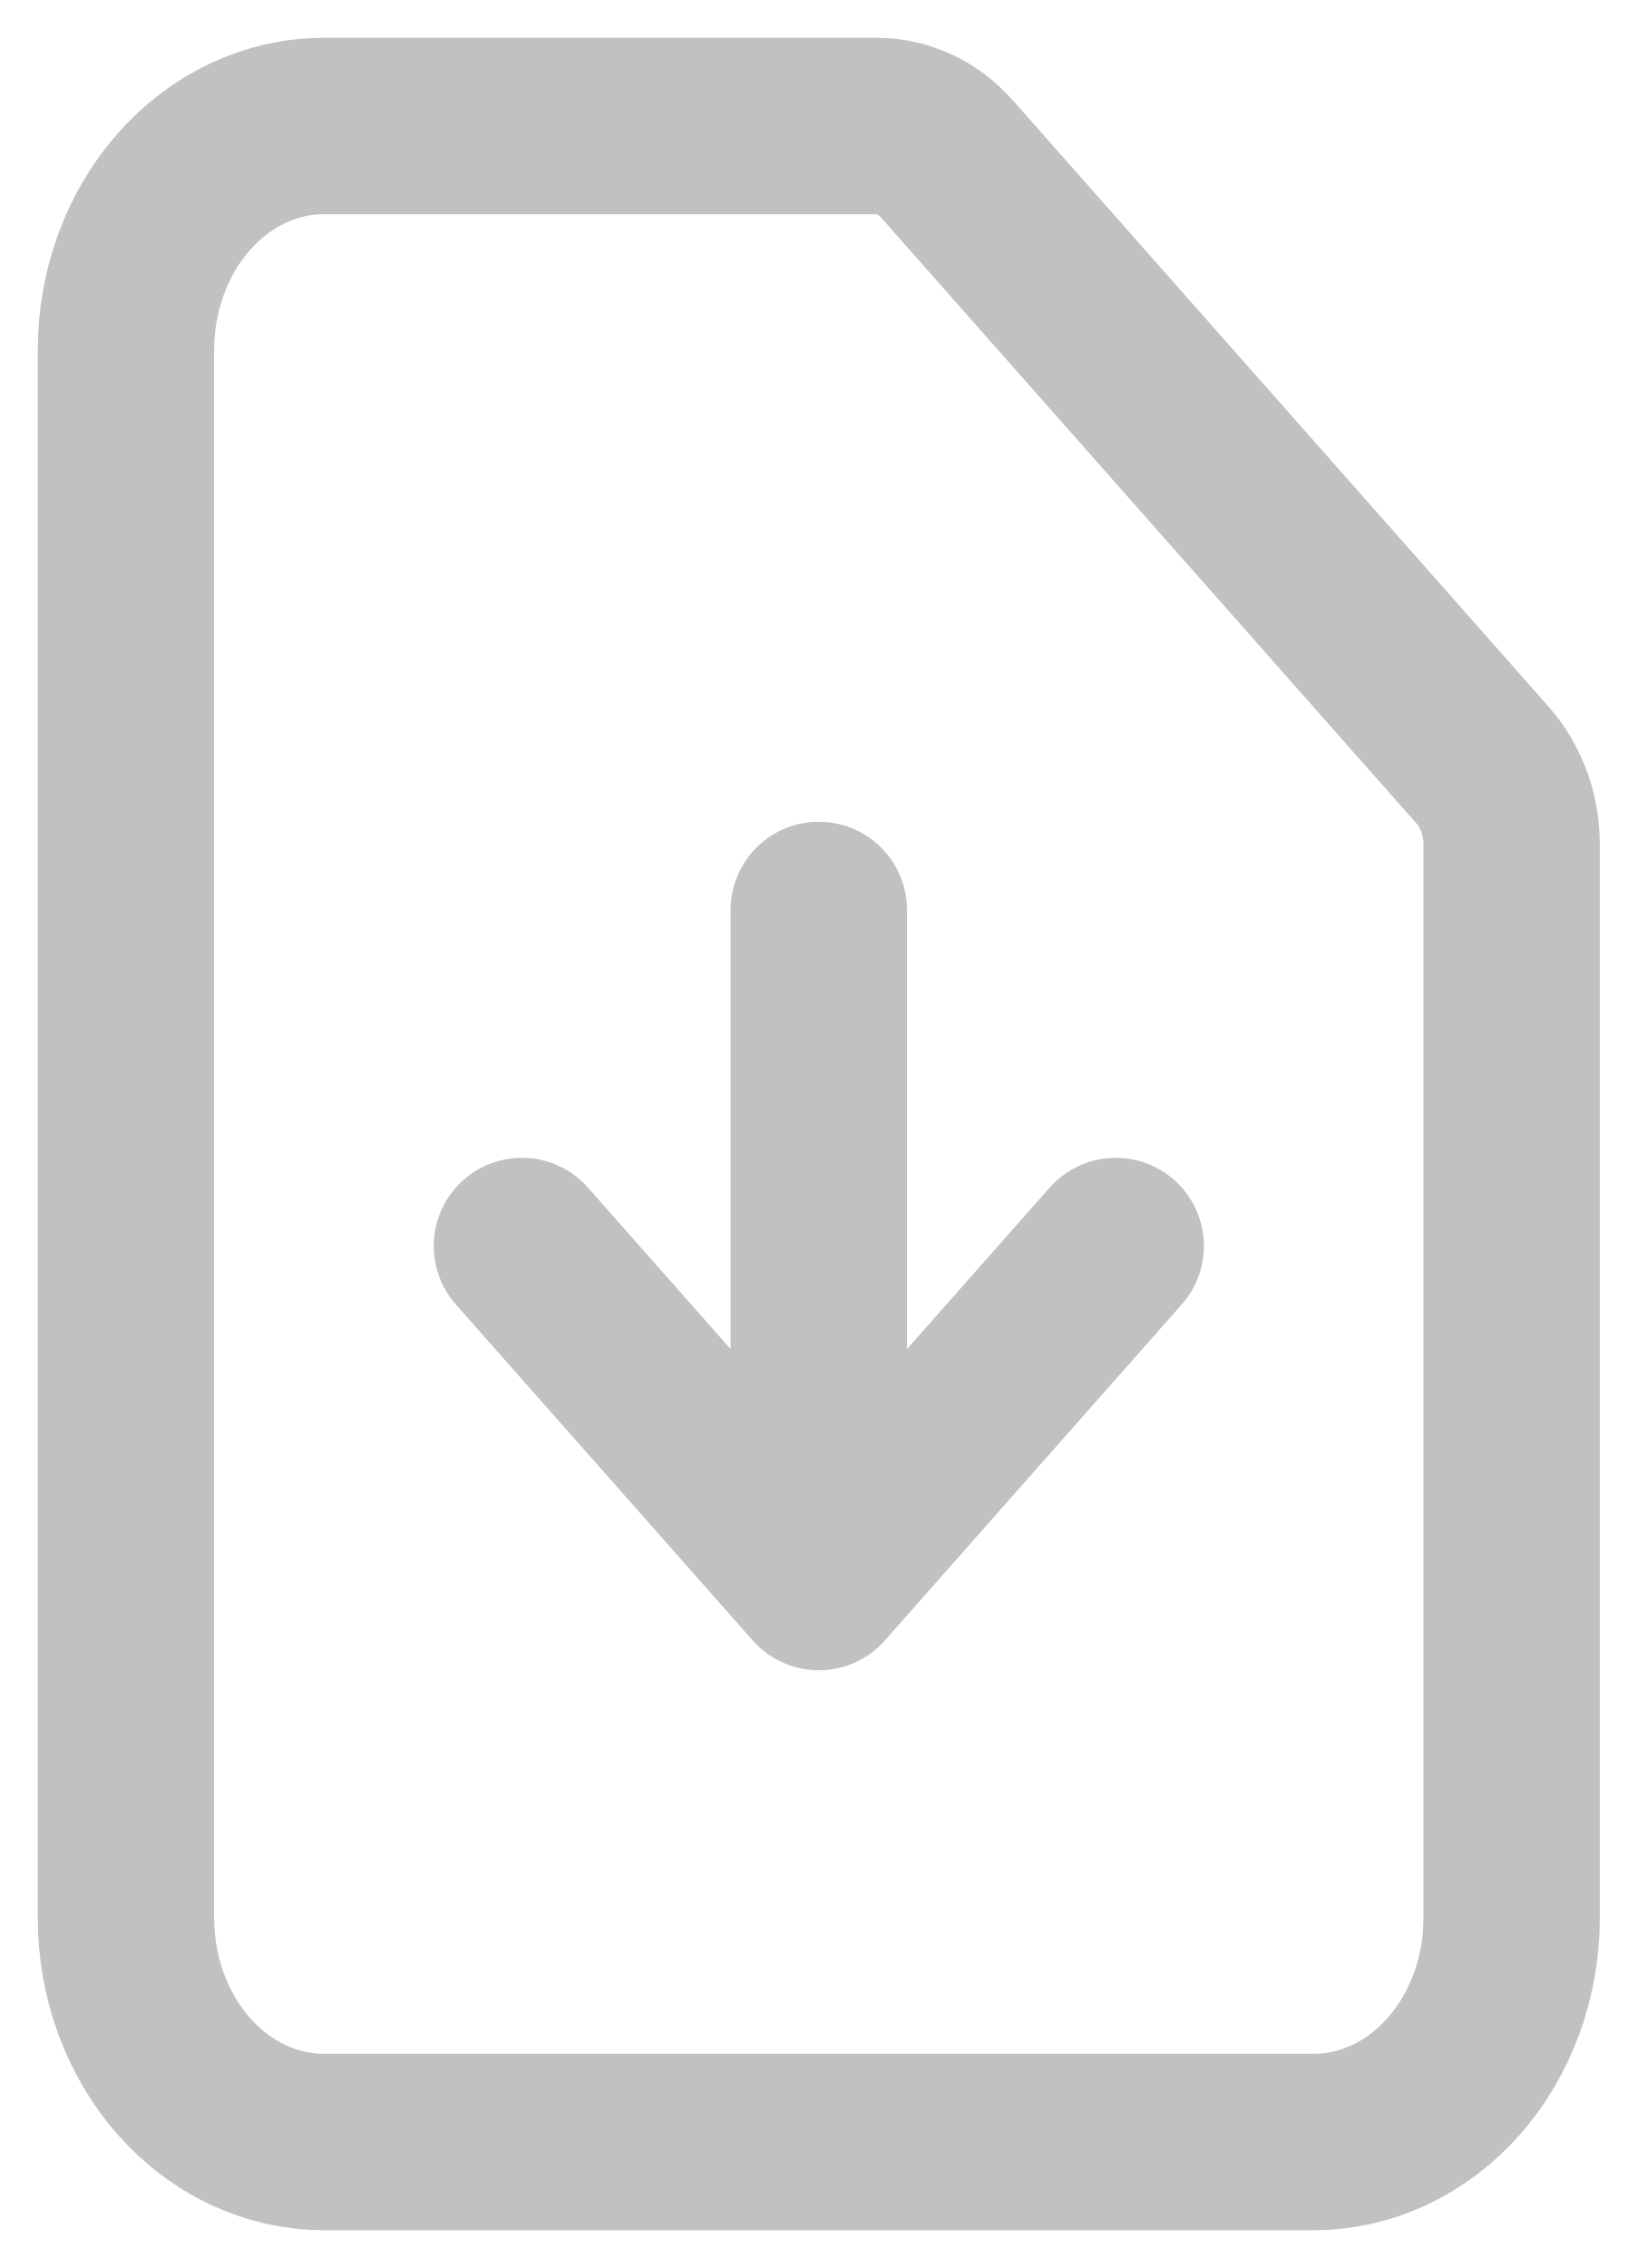
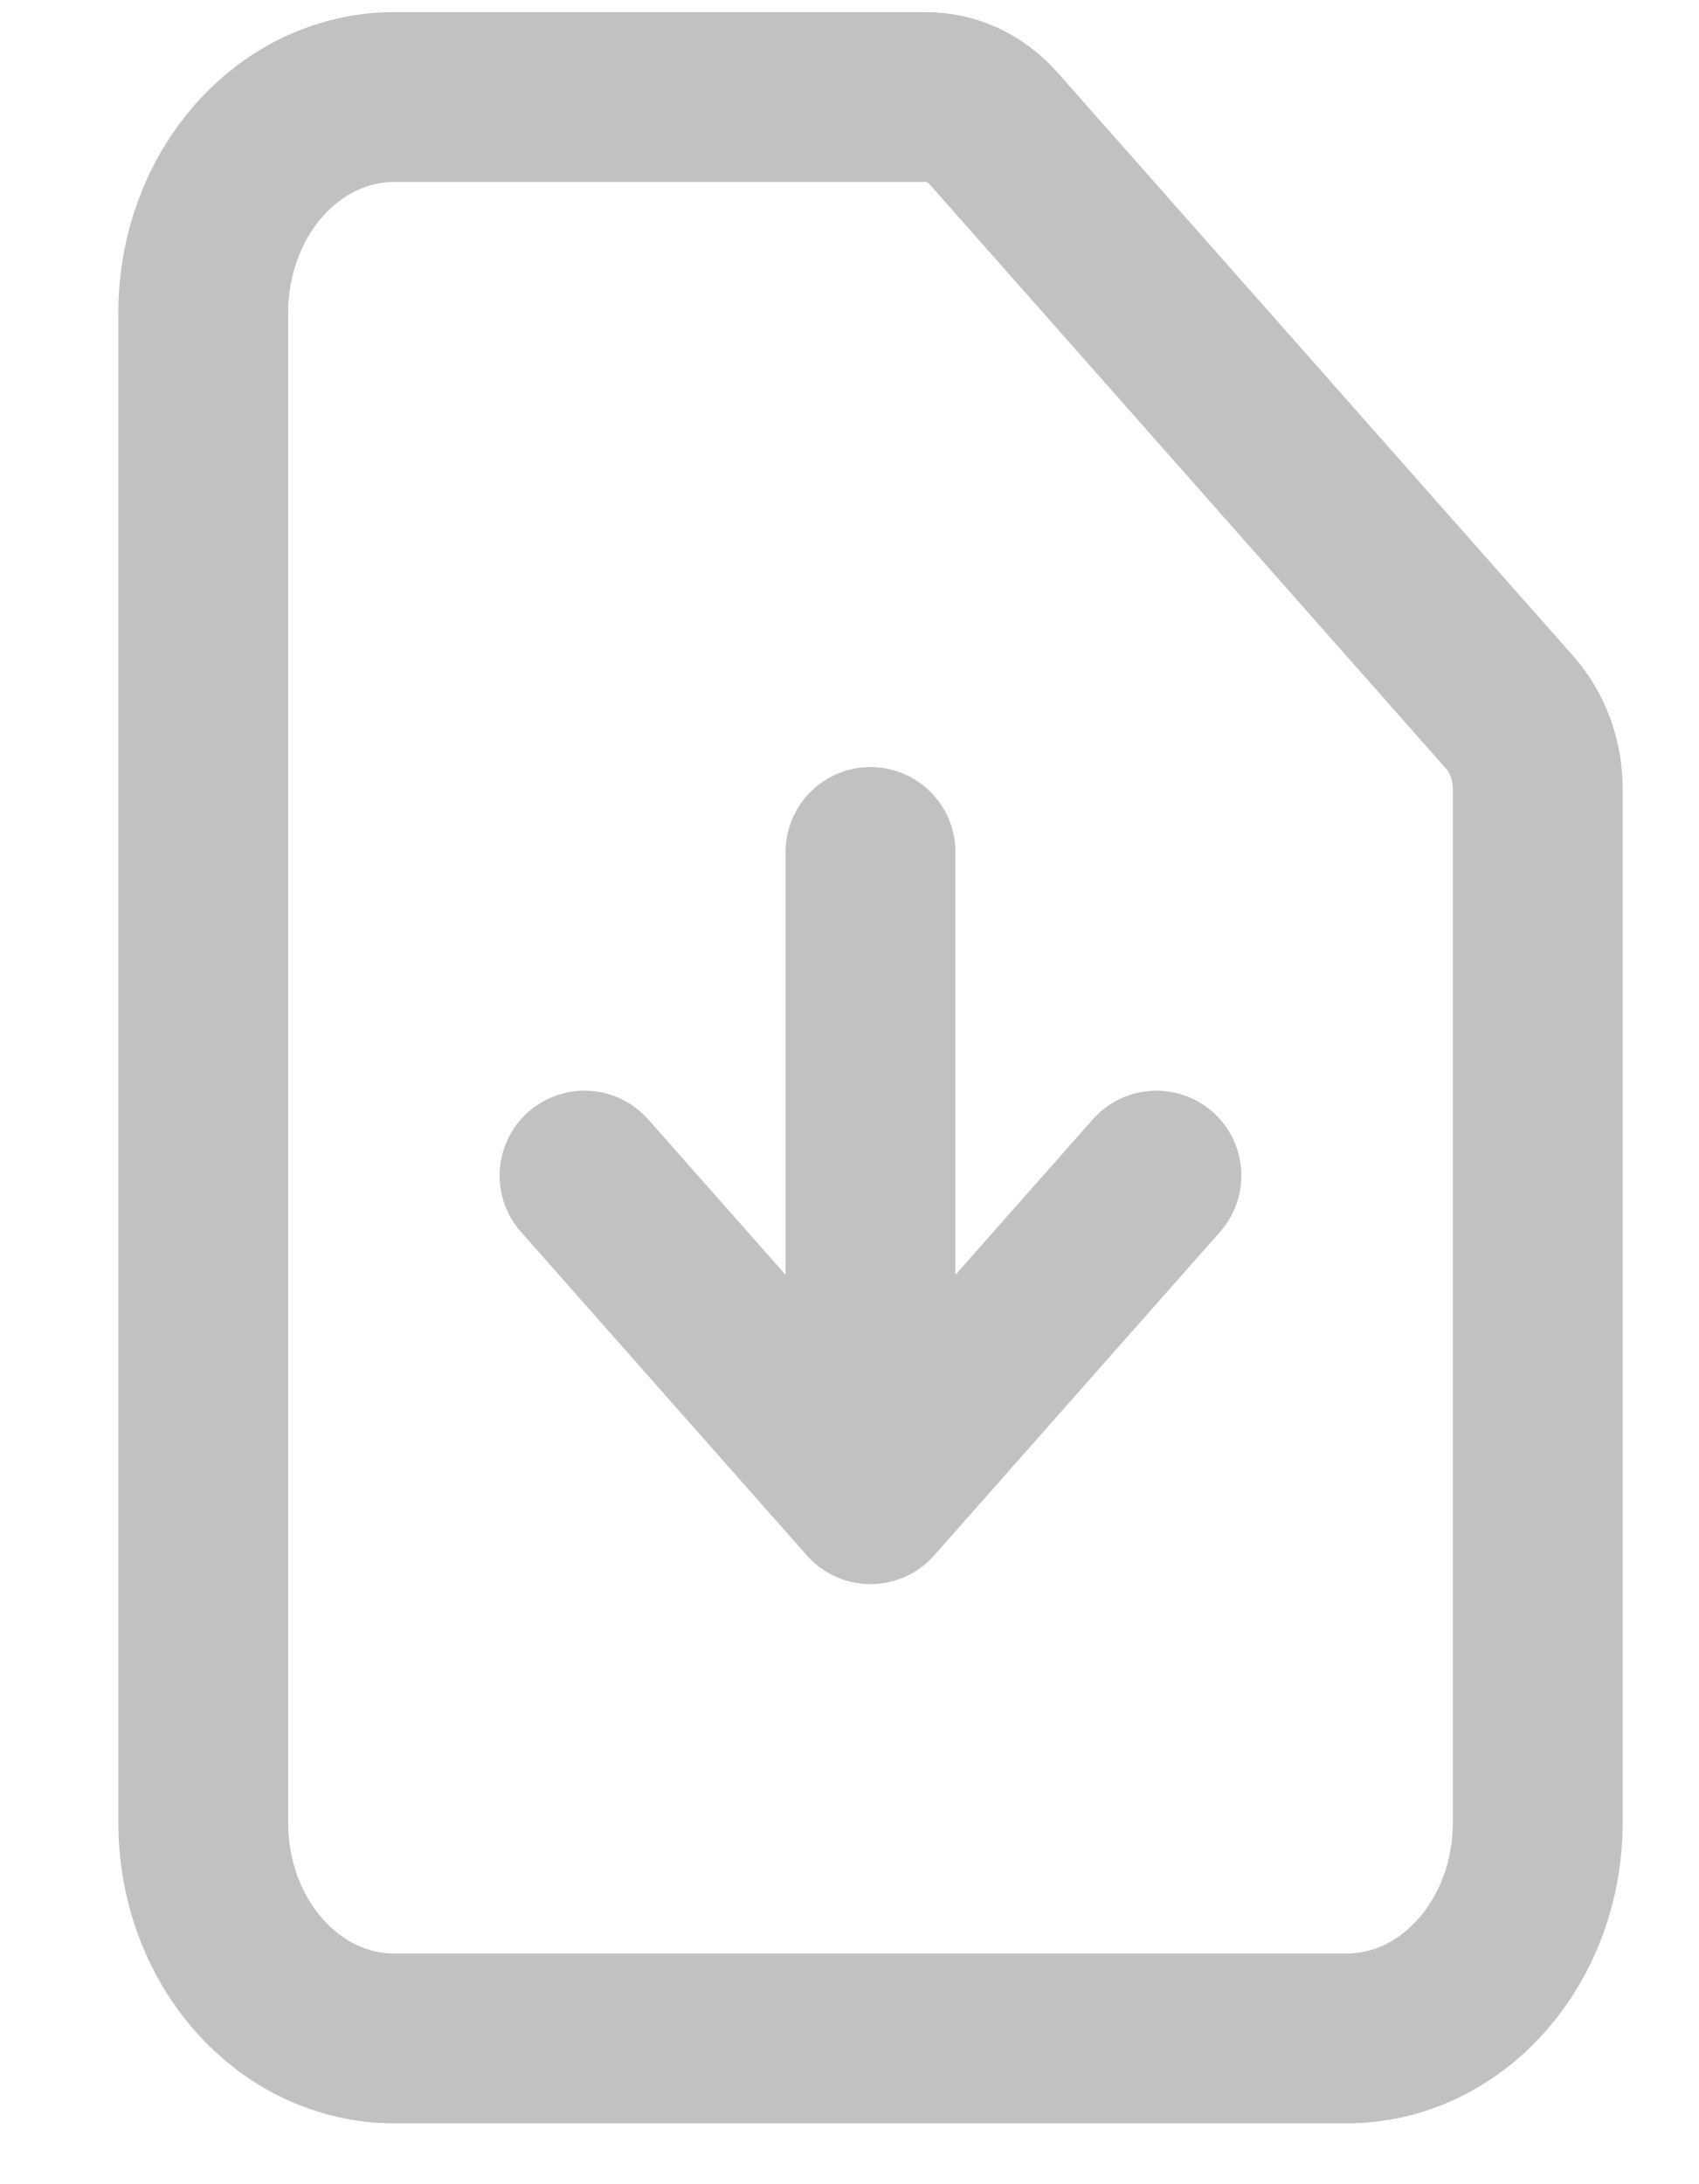
- <svg xmlns="http://www.w3.org/2000/svg" width="13" height="18" viewBox="0 0 13 18" fill="none">
-   <path d="M6.5 7.222V12.556V7.222ZM6.5 12.556L4.143 9.889L6.5 12.556ZM6.5 12.556L8.857 9.889L6.5 12.556ZM10.429 17H2.571C2.155 17 1.755 16.813 1.46 16.479C1.166 16.146 1 15.694 1 15.222V2.778C1 2.306 1.166 1.854 1.46 1.521C1.755 1.187 2.155 1 2.571 1H6.96C7.169 1 7.369 1.094 7.516 1.26L11.77 6.073C11.917 6.24 12 6.466 12 6.701V15.222C12 15.694 11.834 16.146 11.54 16.479C11.245 16.813 10.845 17 10.429 17Z" stroke="#C1C1C1" stroke-width="1.4" stroke-linecap="round" stroke-linejoin="round" />
+ <svg xmlns="http://www.w3.org/2000/svg" width="14" height="18" viewBox="0 0 14 18" fill="none">
+   <path d="M7.175 7.022V12.356V7.022ZM7.175 12.356L4.818 9.689L7.175 12.356ZM7.175 12.356L9.532 9.689L7.175 12.356ZM11.103 16.8H3.246C2.829 16.8 2.43 16.613 2.135 16.279C1.84 15.946 1.675 15.494 1.675 15.022V2.578C1.675 2.106 1.84 1.654 2.135 1.321C2.43 0.987 2.829 0.8 3.246 0.8H7.635C7.844 0.8 8.043 0.894 8.191 1.06L12.445 5.873C12.592 6.04 12.675 6.266 12.675 6.501V15.022C12.675 15.494 12.509 15.946 12.214 16.279C11.92 16.613 11.52 16.8 11.103 16.8Z" stroke="#C1C1C1" stroke-width="1.4" stroke-linecap="round" stroke-linejoin="round" />
</svg>
